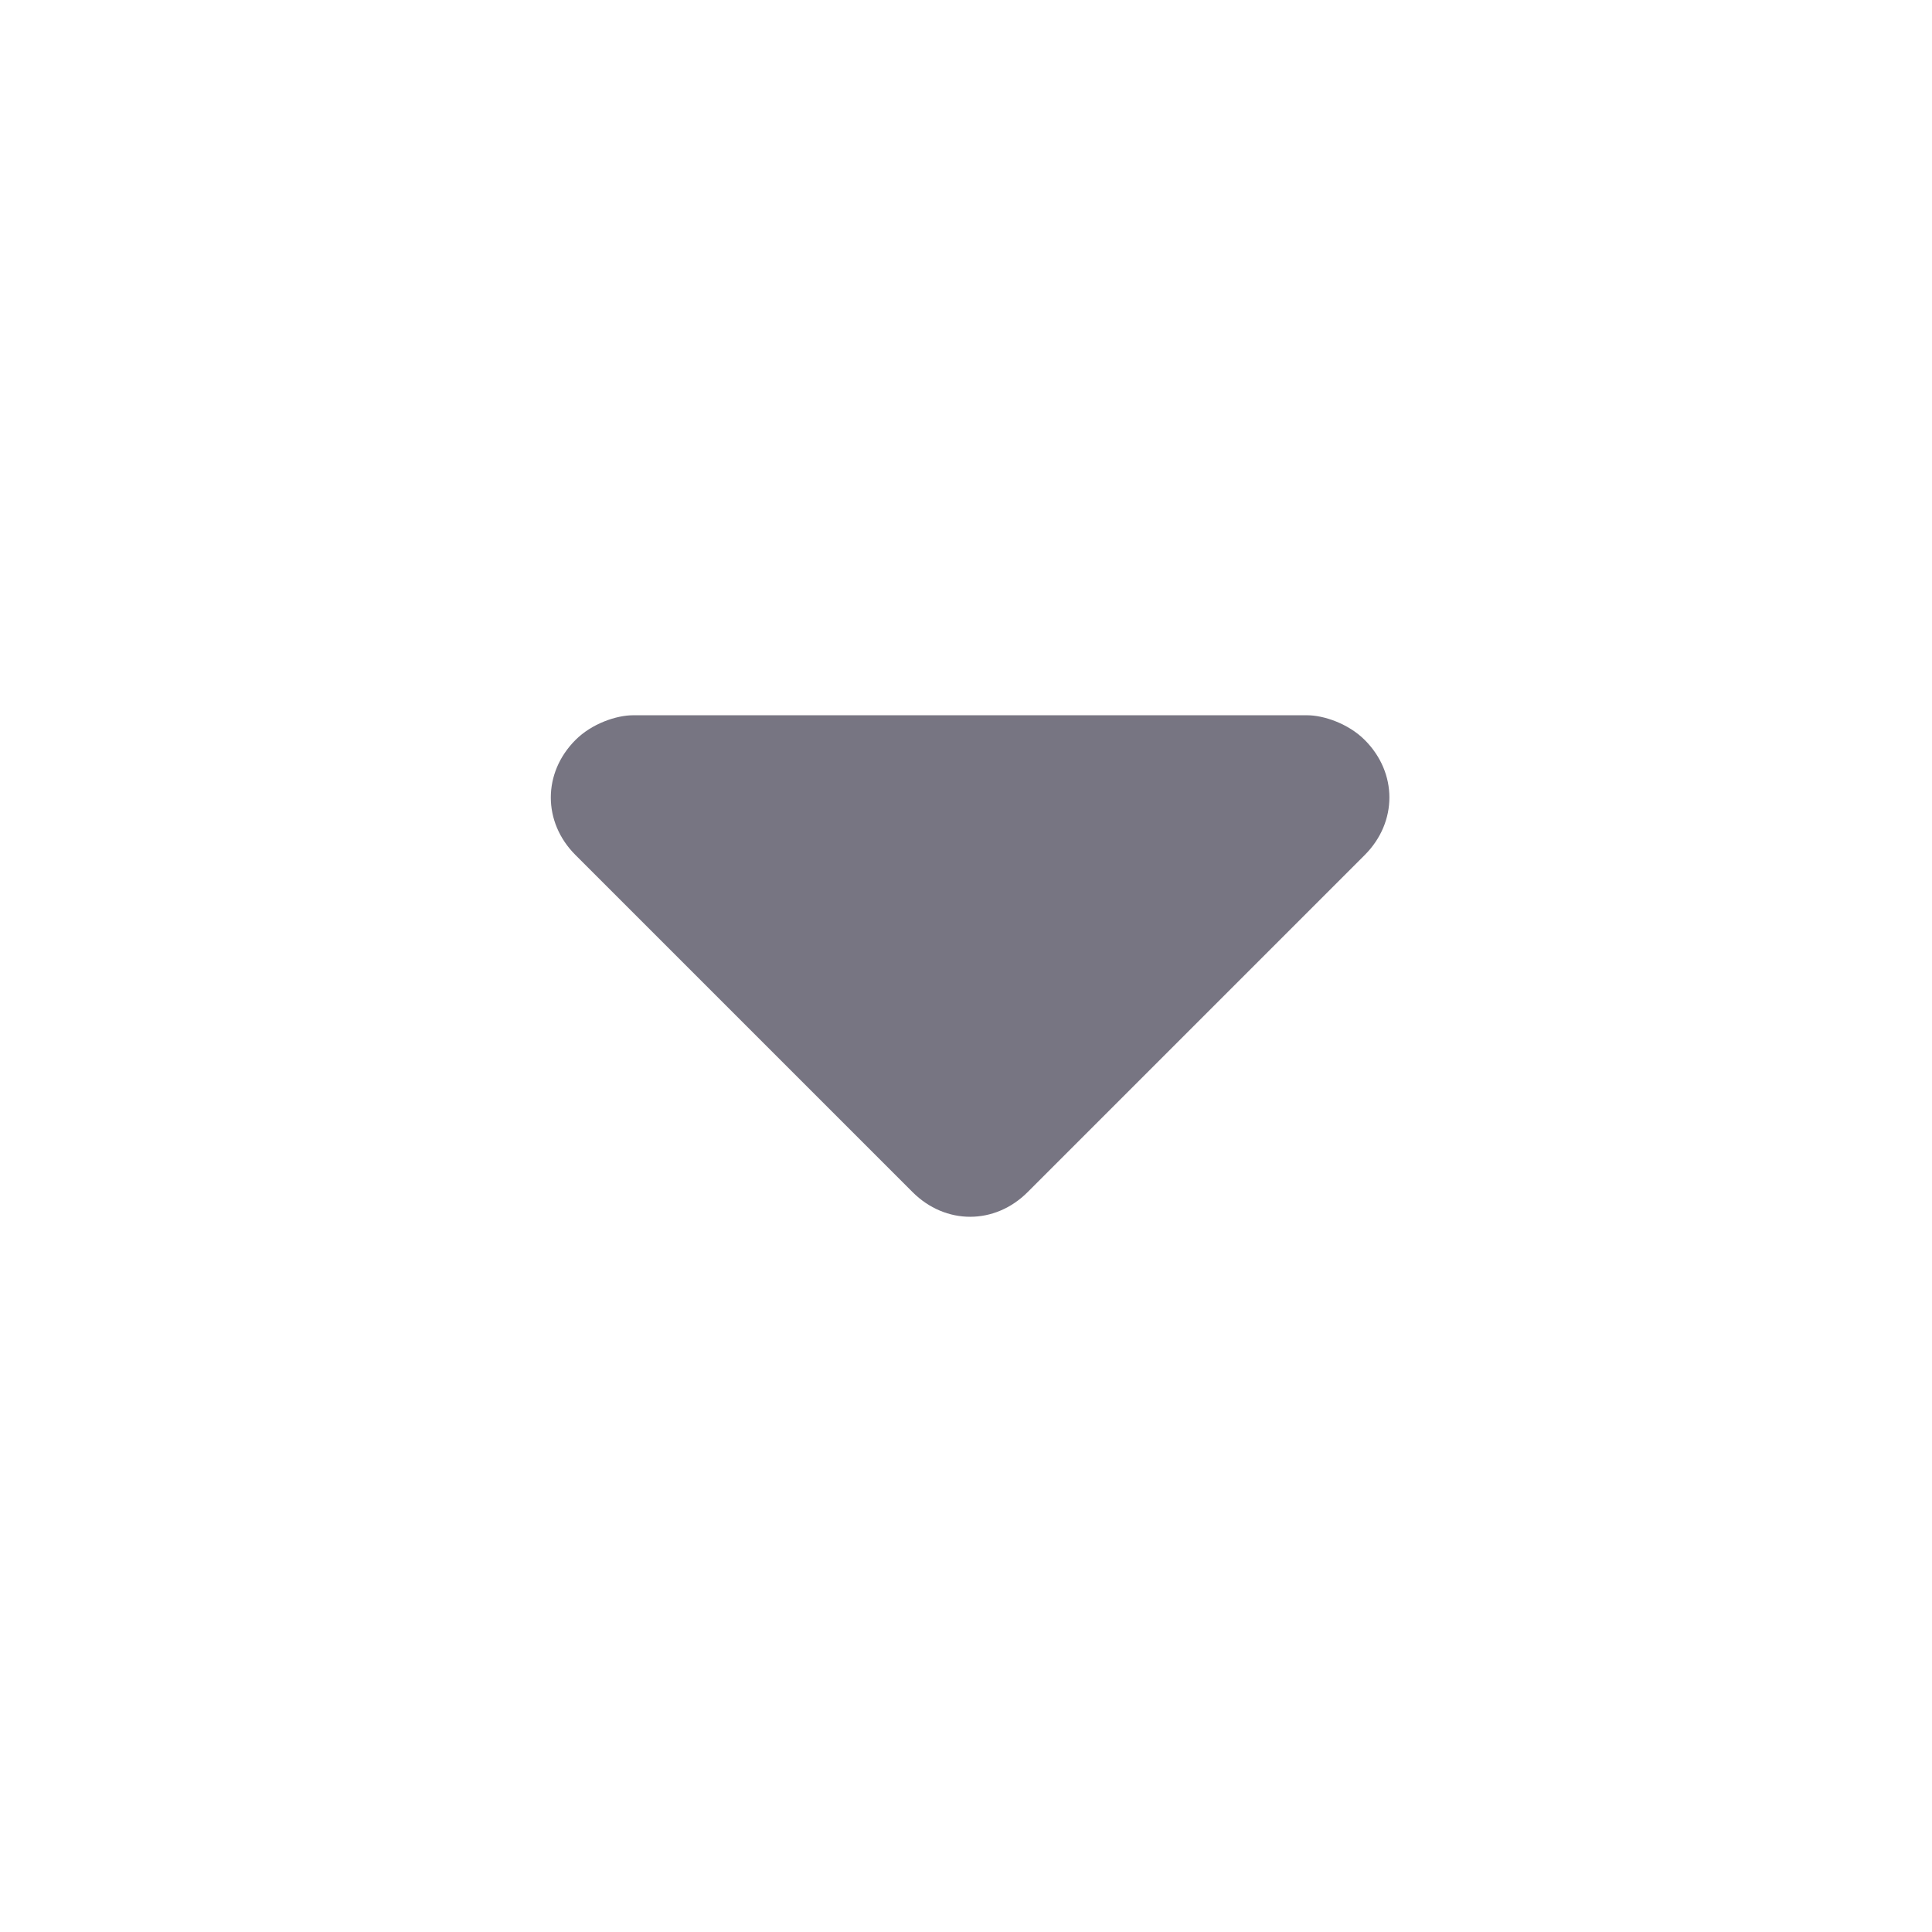
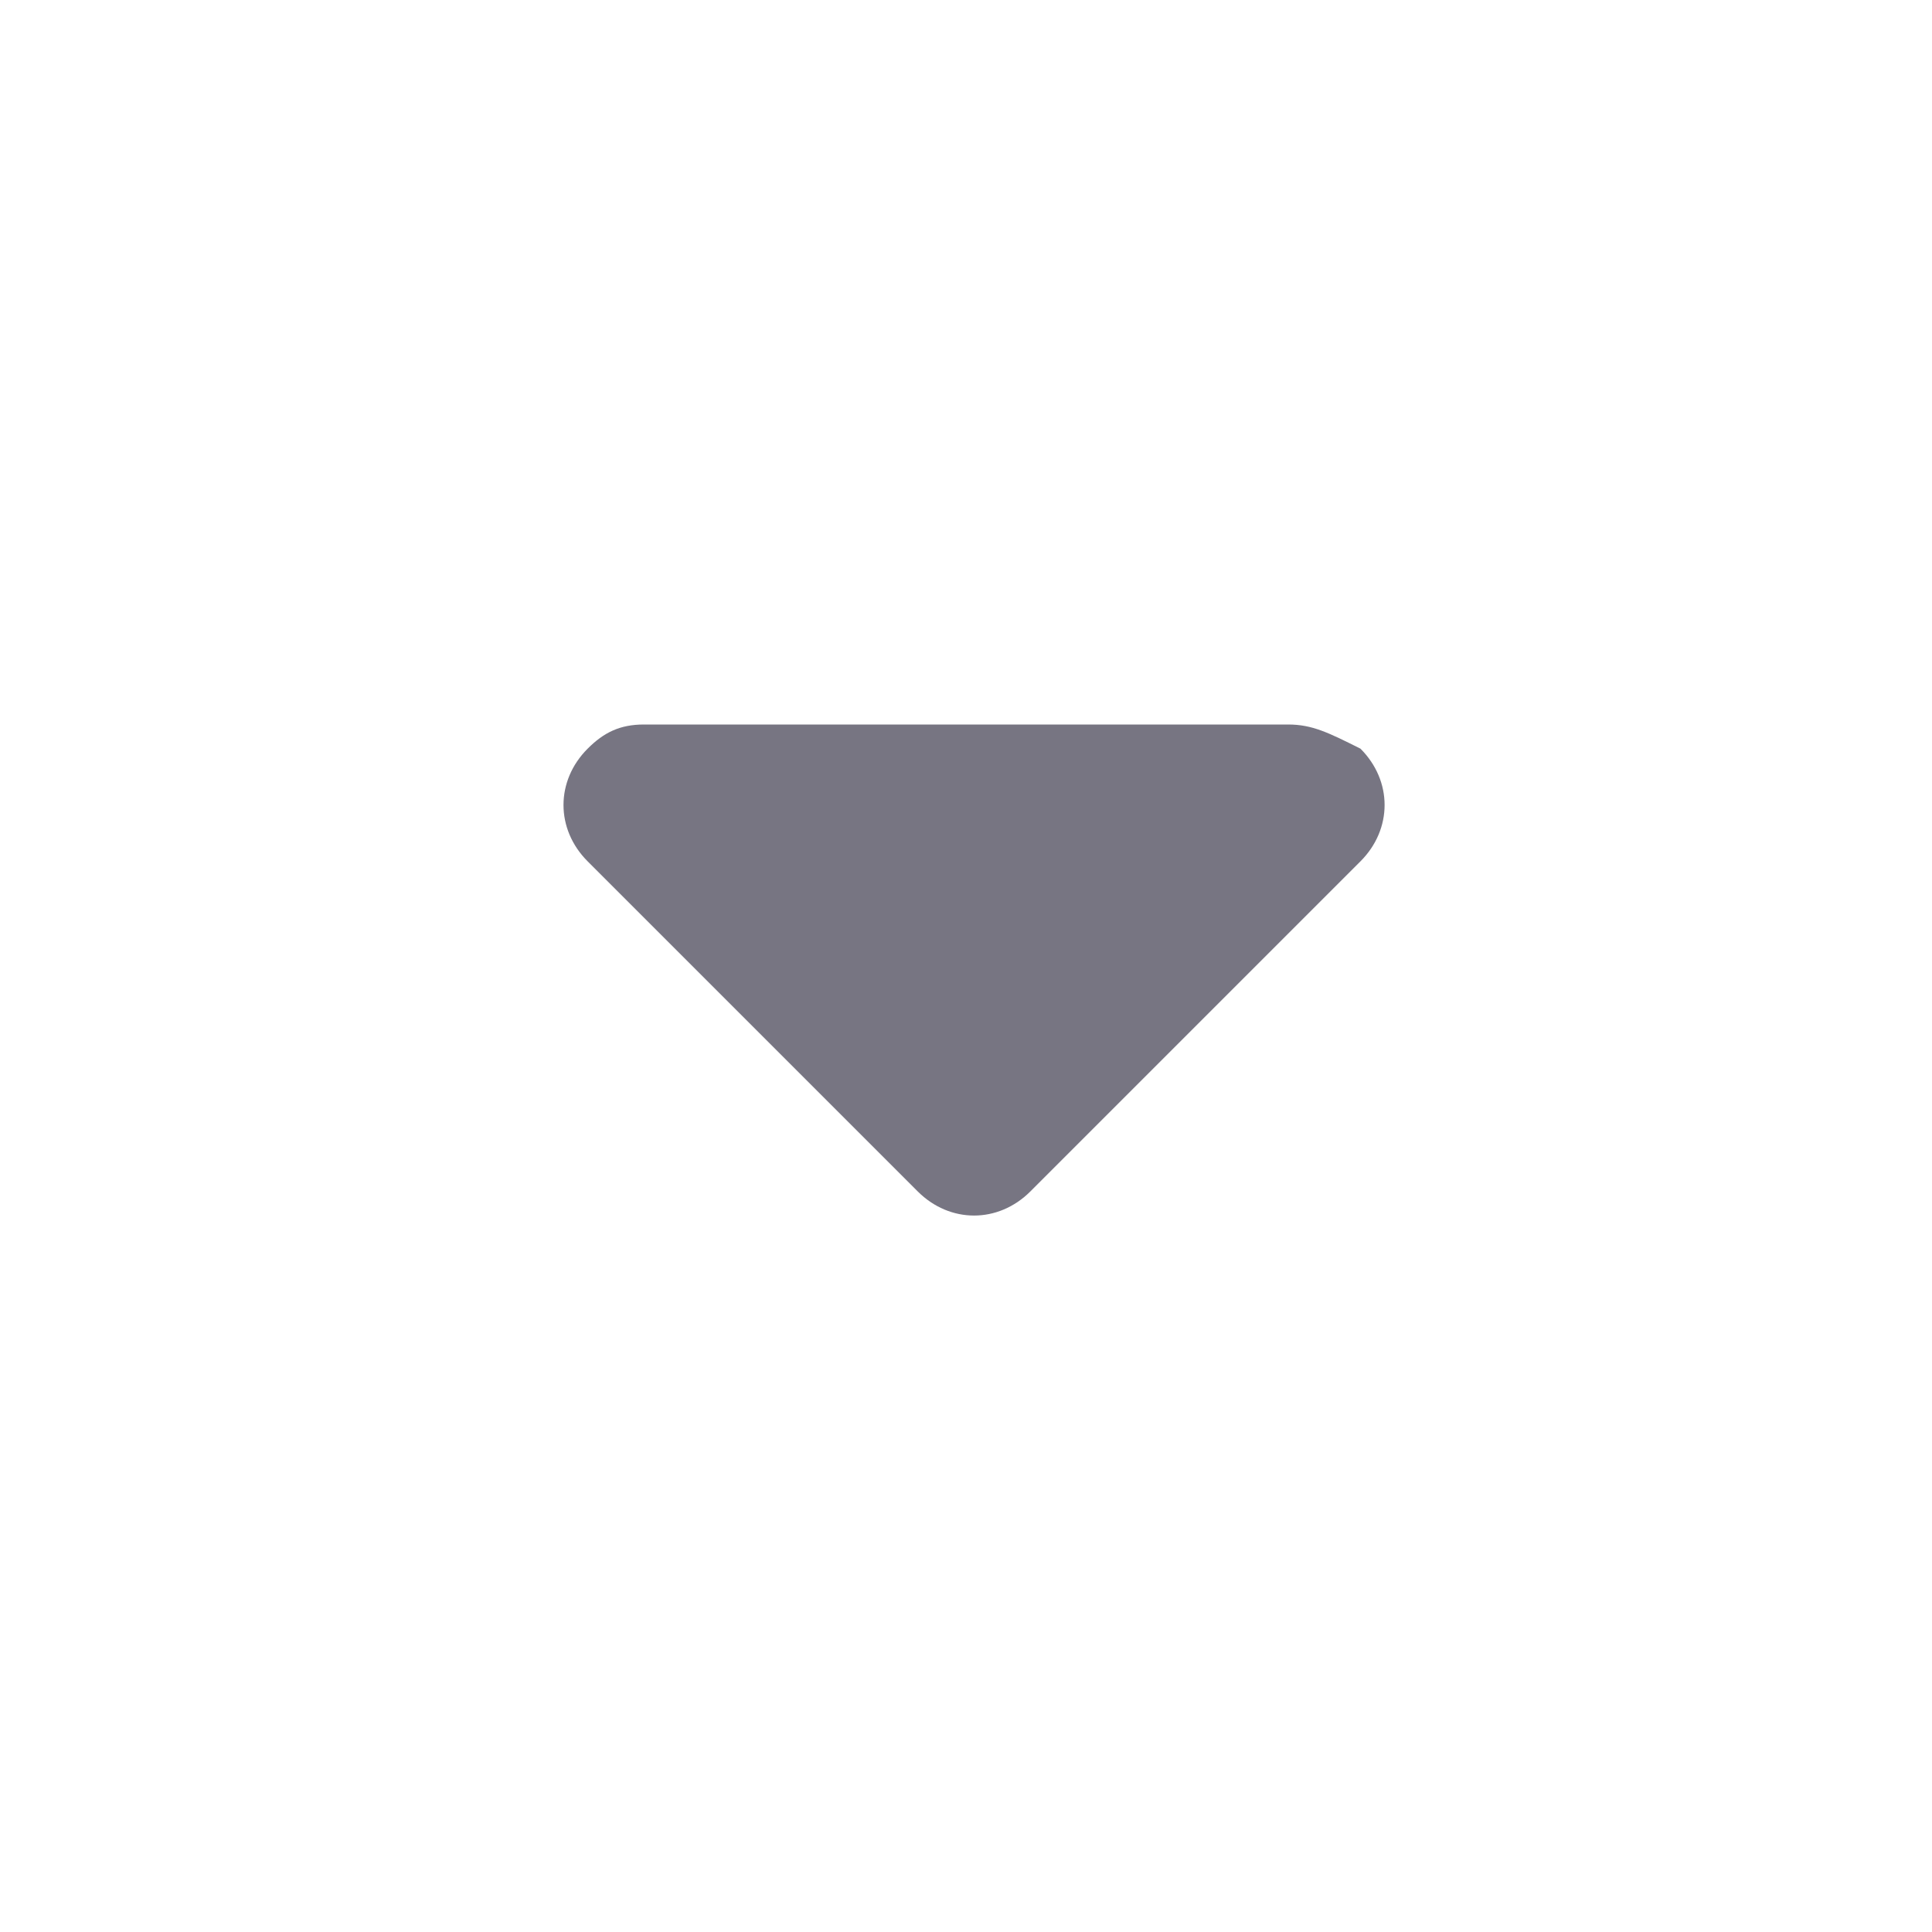
- <svg xmlns="http://www.w3.org/2000/svg" version="1.1" width="32" height="32" viewBox="0 0 32 32">
-   <path fill="#777582" d="M9.532 14.162l5.583 5.583c0.545 0.545 1.362 0.545 1.906 0l5.583-5.583c0.545-0.545 0.545-1.362 0-1.906-0.272-0.272-0.681-0.409-0.953-0.409 0 0 0 0-0.136 0h-10.894c0 0 0 0-0.136 0-0.272 0-0.681 0.136-0.953 0.409-0.545 0.545-0.545 1.362 0 1.906z" />
+ <svg xmlns="http://www.w3.org/2000/svg" version="1.1" id="Ebene_1" x="0px" y="0px" viewBox="0 0 24 24" style="enable-background:new 0 0 24 24;" xml:space="preserve">
+   <style type="text/css">
+ 	.st0{fill:#777582;}
+ </style>
+   <path class="st0" d="M7.3,10.7l4.1,4.1c0.4,0.4,1,0.4,1.4,0l4.1-4.1c0.4-0.4,0.4-1,0-1.4C16.5,9.1,16.3,9,16,9c0,0,0,0-0.1,0H8.1  C8,9,8,9,8,9C7.7,9,7.5,9.1,7.3,9.3C6.9,9.7,6.9,10.3,7.3,10.7z" />
</svg>
